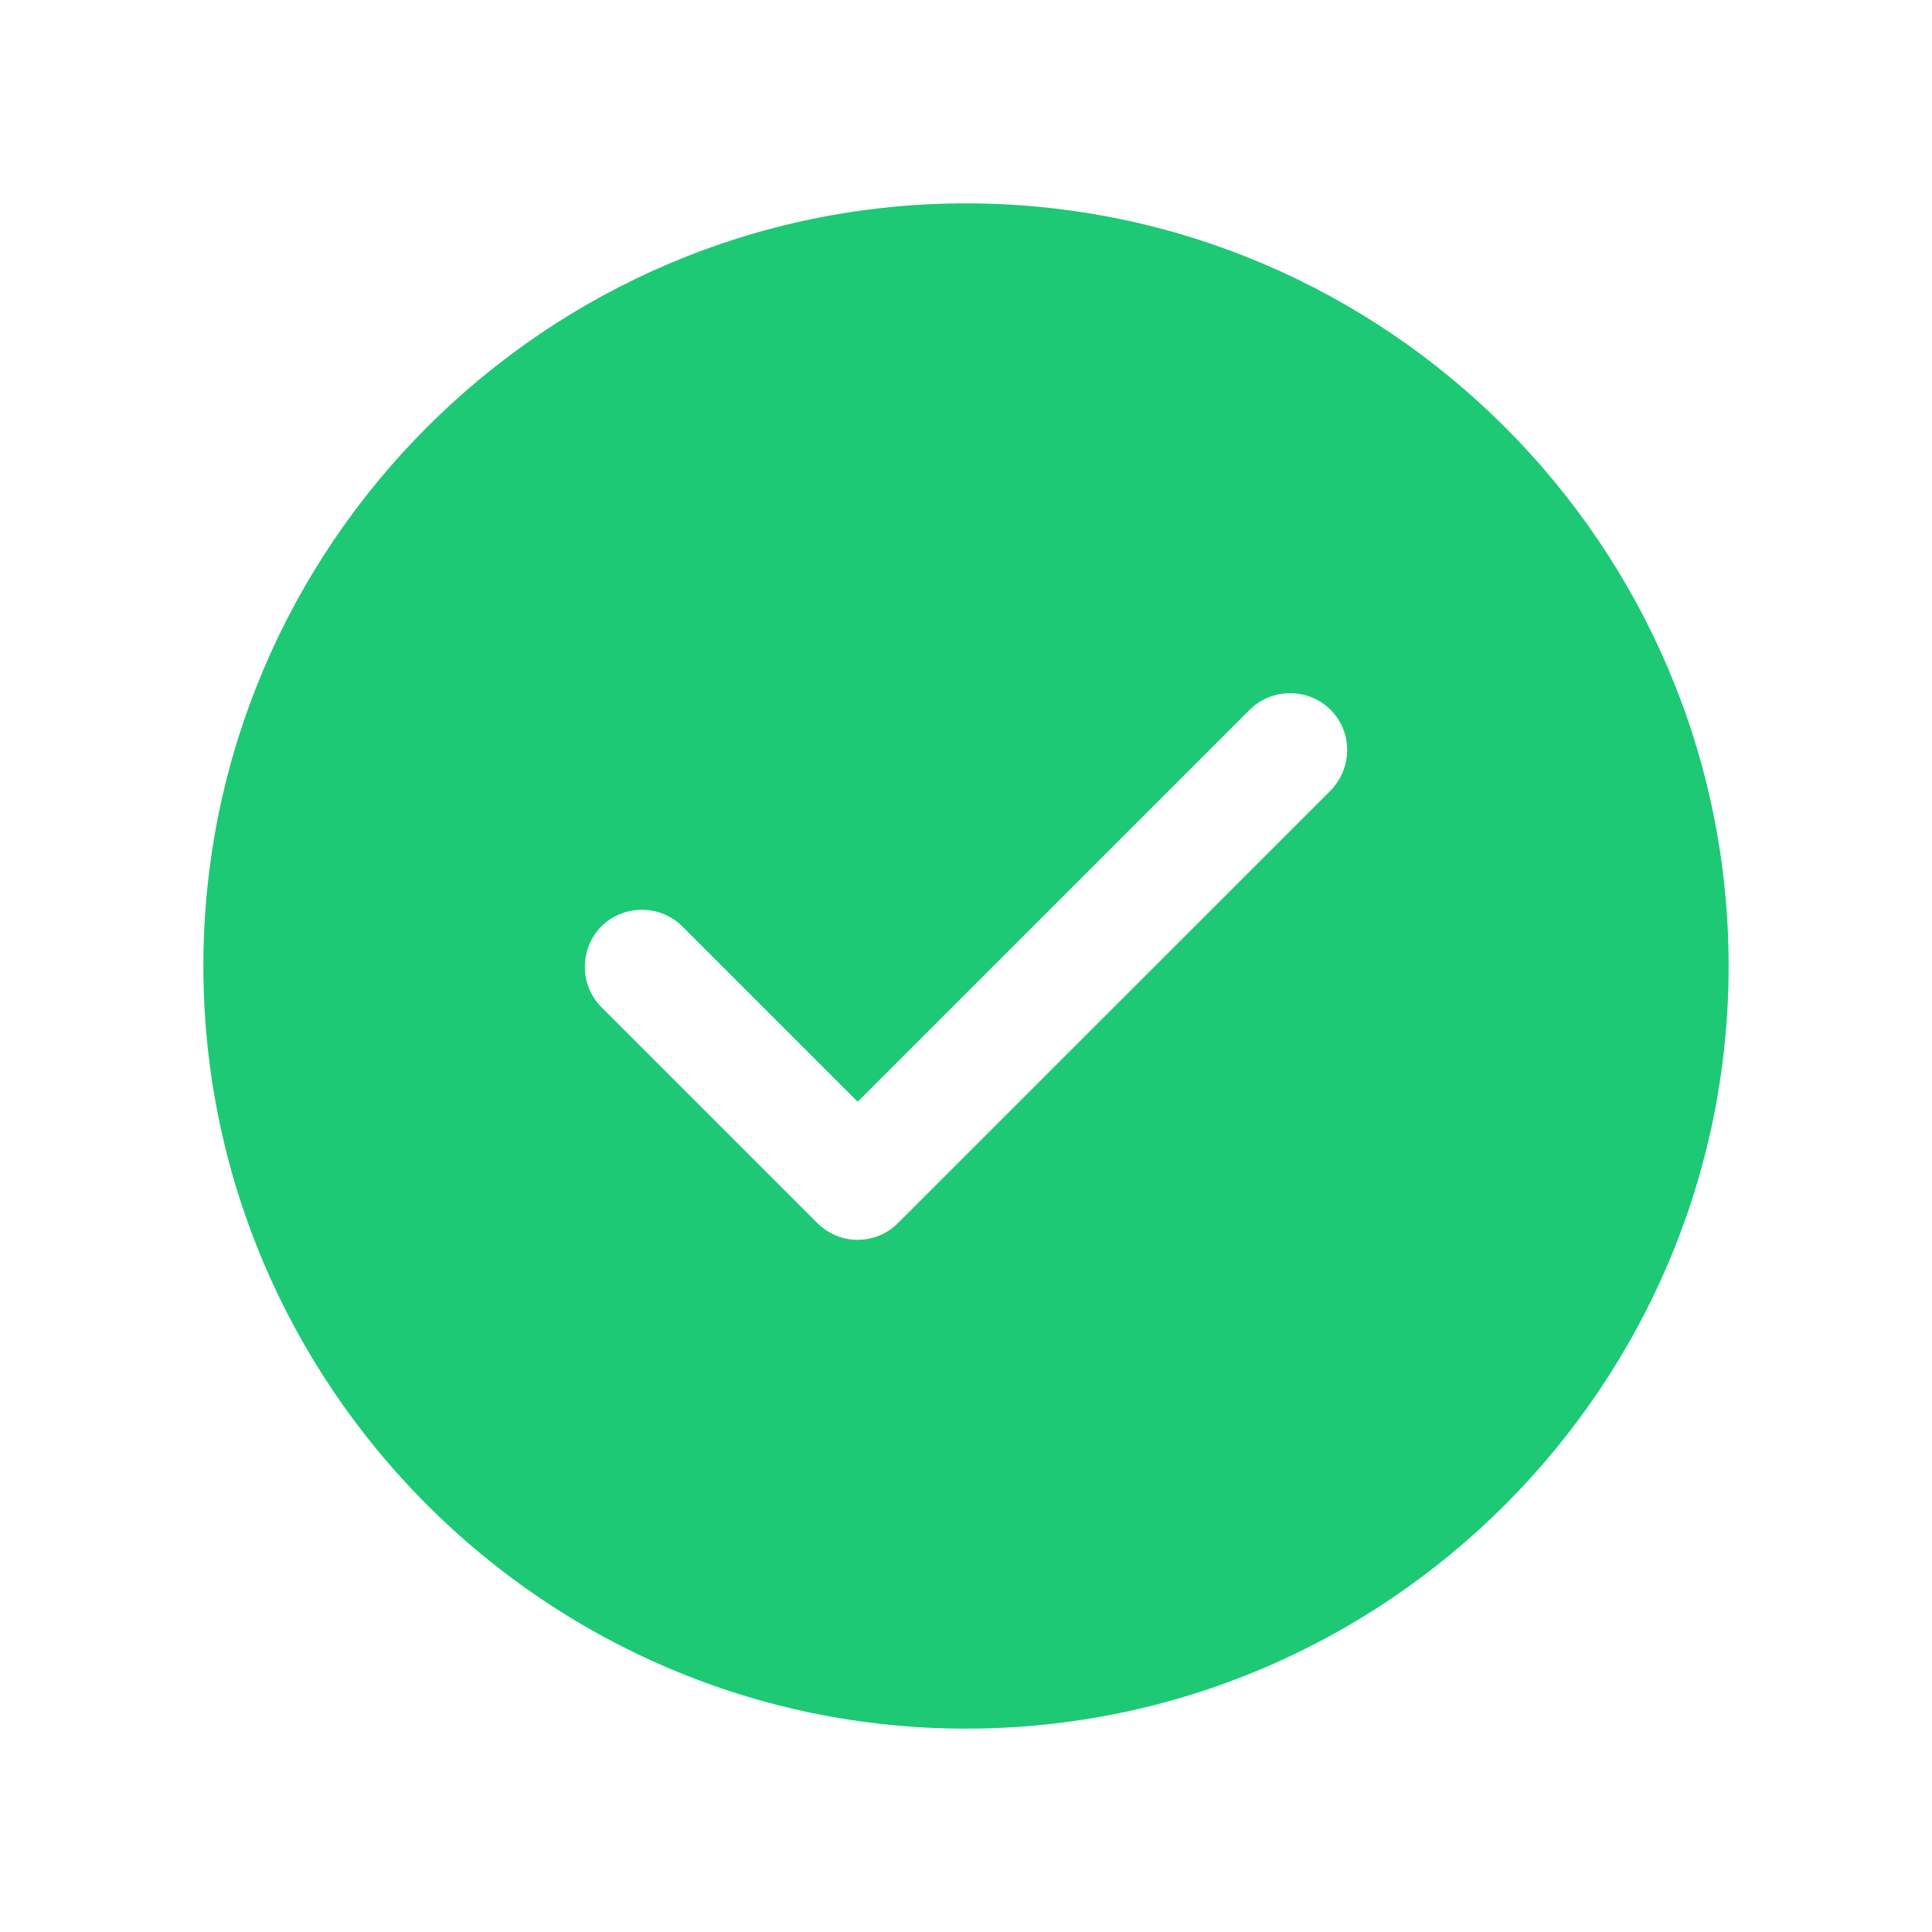
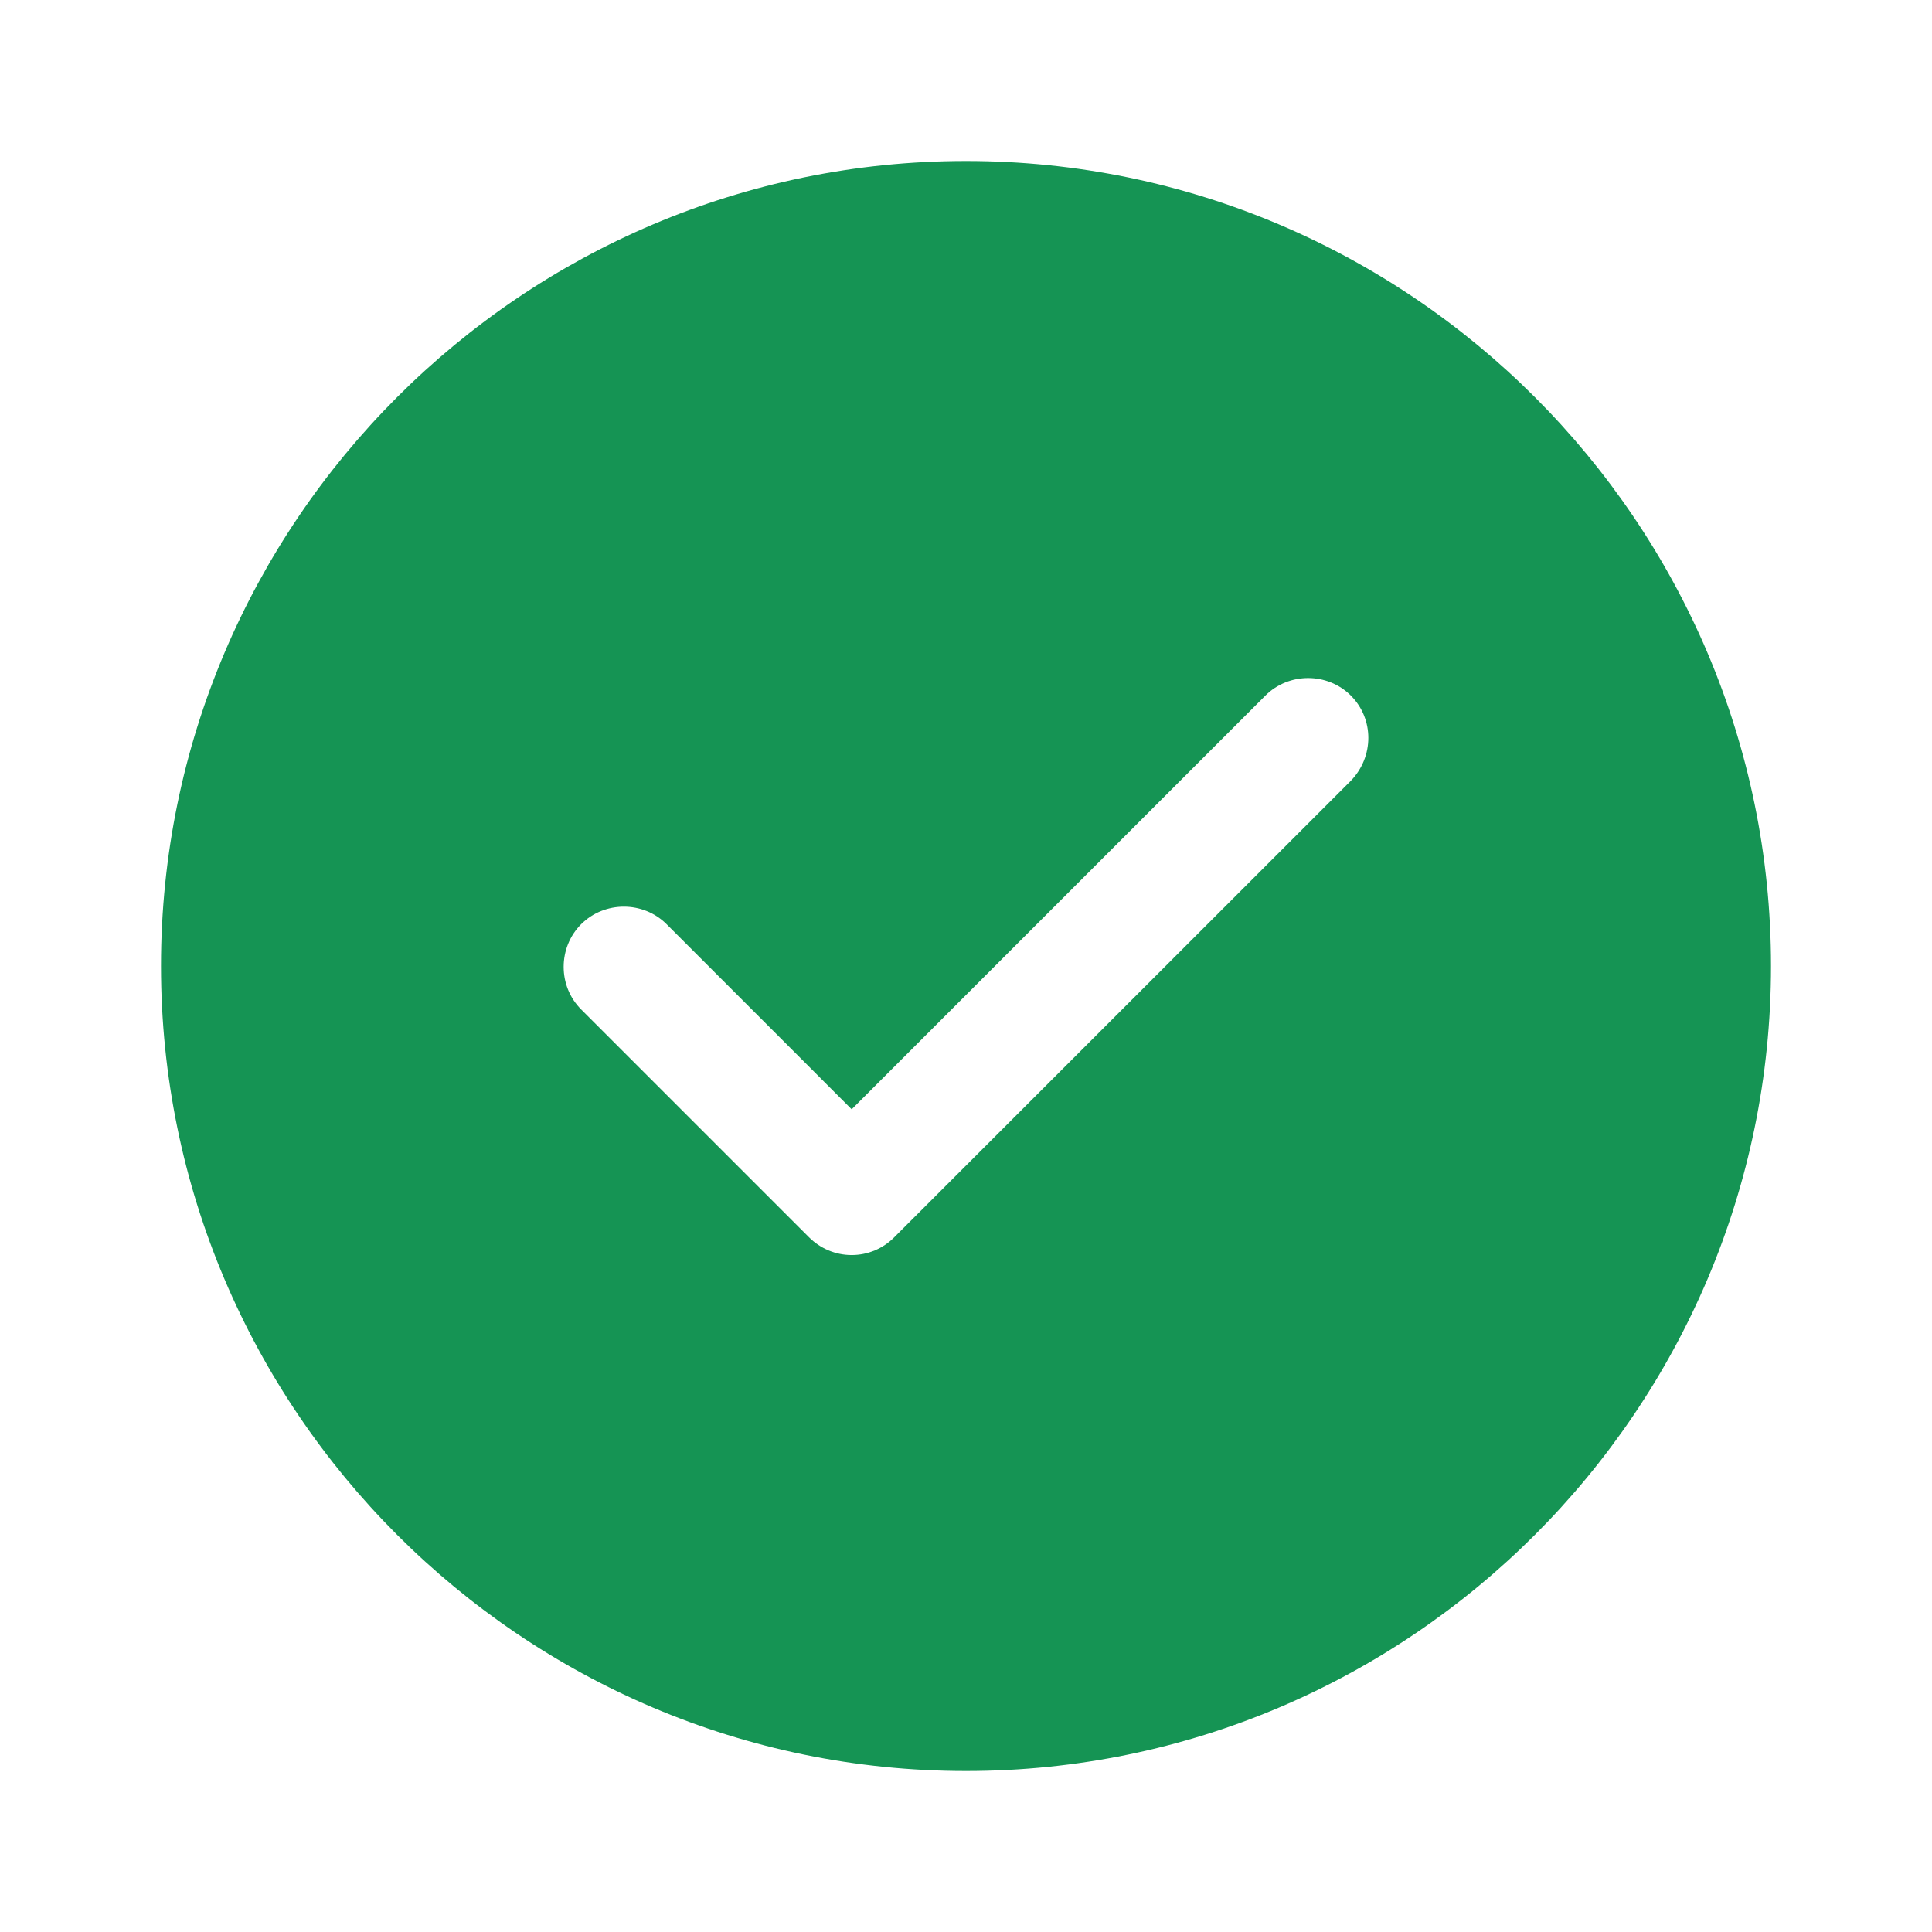
- <svg xmlns="http://www.w3.org/2000/svg" width="19" height="19" viewBox="0 0 19 19" fill="none">
-   <mask id="mask0_2129_41744" style="mask-type:alpha" maskUnits="userSpaceOnUse" x="0" y="0" width="19" height="19">
-     <path d="M9.5 2C5.367 2 2 5.367 2 9.5C2 13.633 5.367 17 9.5 17C13.633 17 17 13.633 17 9.5C17 5.367 13.633 2 9.5 2ZM13.085 7.775L8.832 12.027C8.727 12.133 8.585 12.193 8.435 12.193C8.285 12.193 8.143 12.133 8.037 12.027L5.915 9.905C5.697 9.688 5.697 9.328 5.915 9.11C6.133 8.893 6.492 8.893 6.71 9.11L8.435 10.835L12.29 6.98C12.508 6.763 12.867 6.763 13.085 6.98C13.303 7.197 13.303 7.55 13.085 7.775Z" fill="#292D32" />
-   </mask>
-   <g mask="url(#mask0_2129_41744)">
-     <rect x="0.5" y="0.5" width="18" height="18" fill="#1DC975" />
-   </g>
+ <svg xmlns="http://www.w3.org/2000/svg" width="18" height="18" viewBox="0 0 18 18" fill="none">
+   <path d="M9 1.5C4.867 1.5 1.5 4.867 1.5 9C1.5 13.133 4.867 16.5 9 16.5C13.133 16.5 16.5 13.133 16.5 9C16.5 4.867 13.133 1.5 9 1.5ZM12.585 7.275L8.332 11.527C8.227 11.633 8.085 11.693 7.935 11.693C7.785 11.693 7.643 11.633 7.537 11.527L5.415 9.405C5.197 9.188 5.197 8.828 5.415 8.61C5.633 8.393 5.992 8.393 6.21 8.61L7.935 10.335L11.79 6.48C12.008 6.263 12.367 6.263 12.585 6.48C12.803 6.697 12.803 7.05 12.585 7.275Z" fill="#159454" />
</svg>
